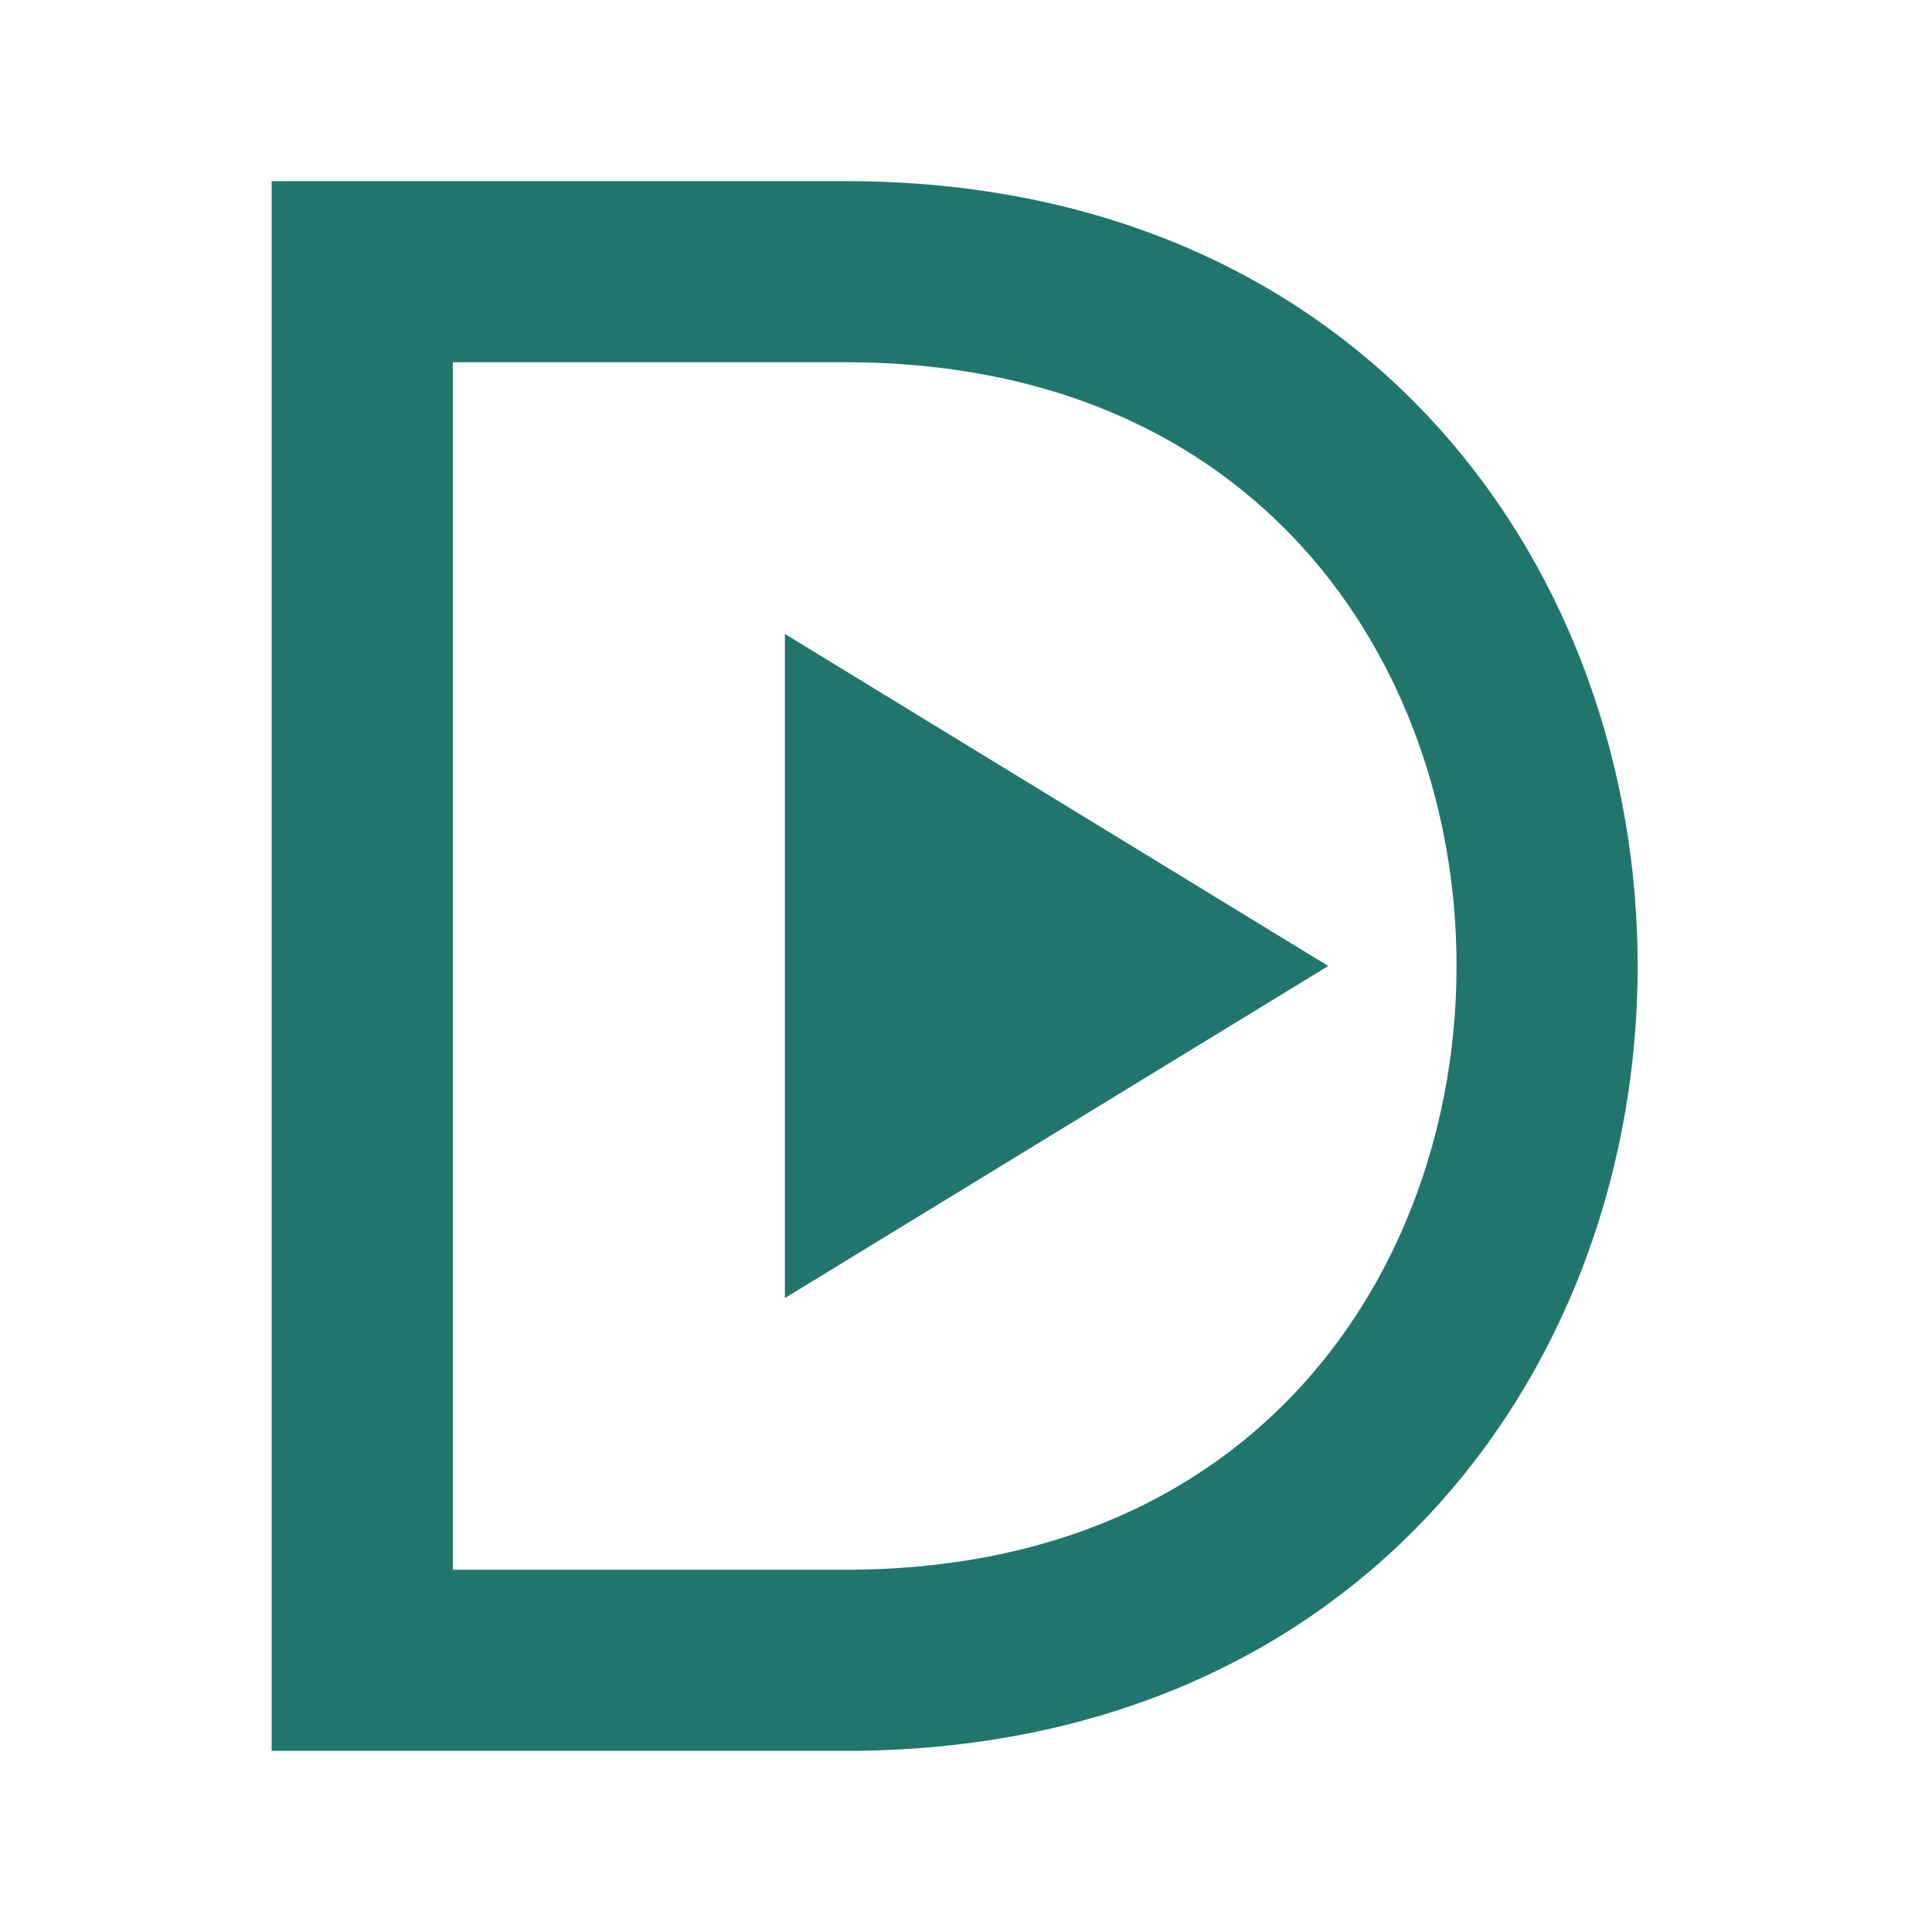
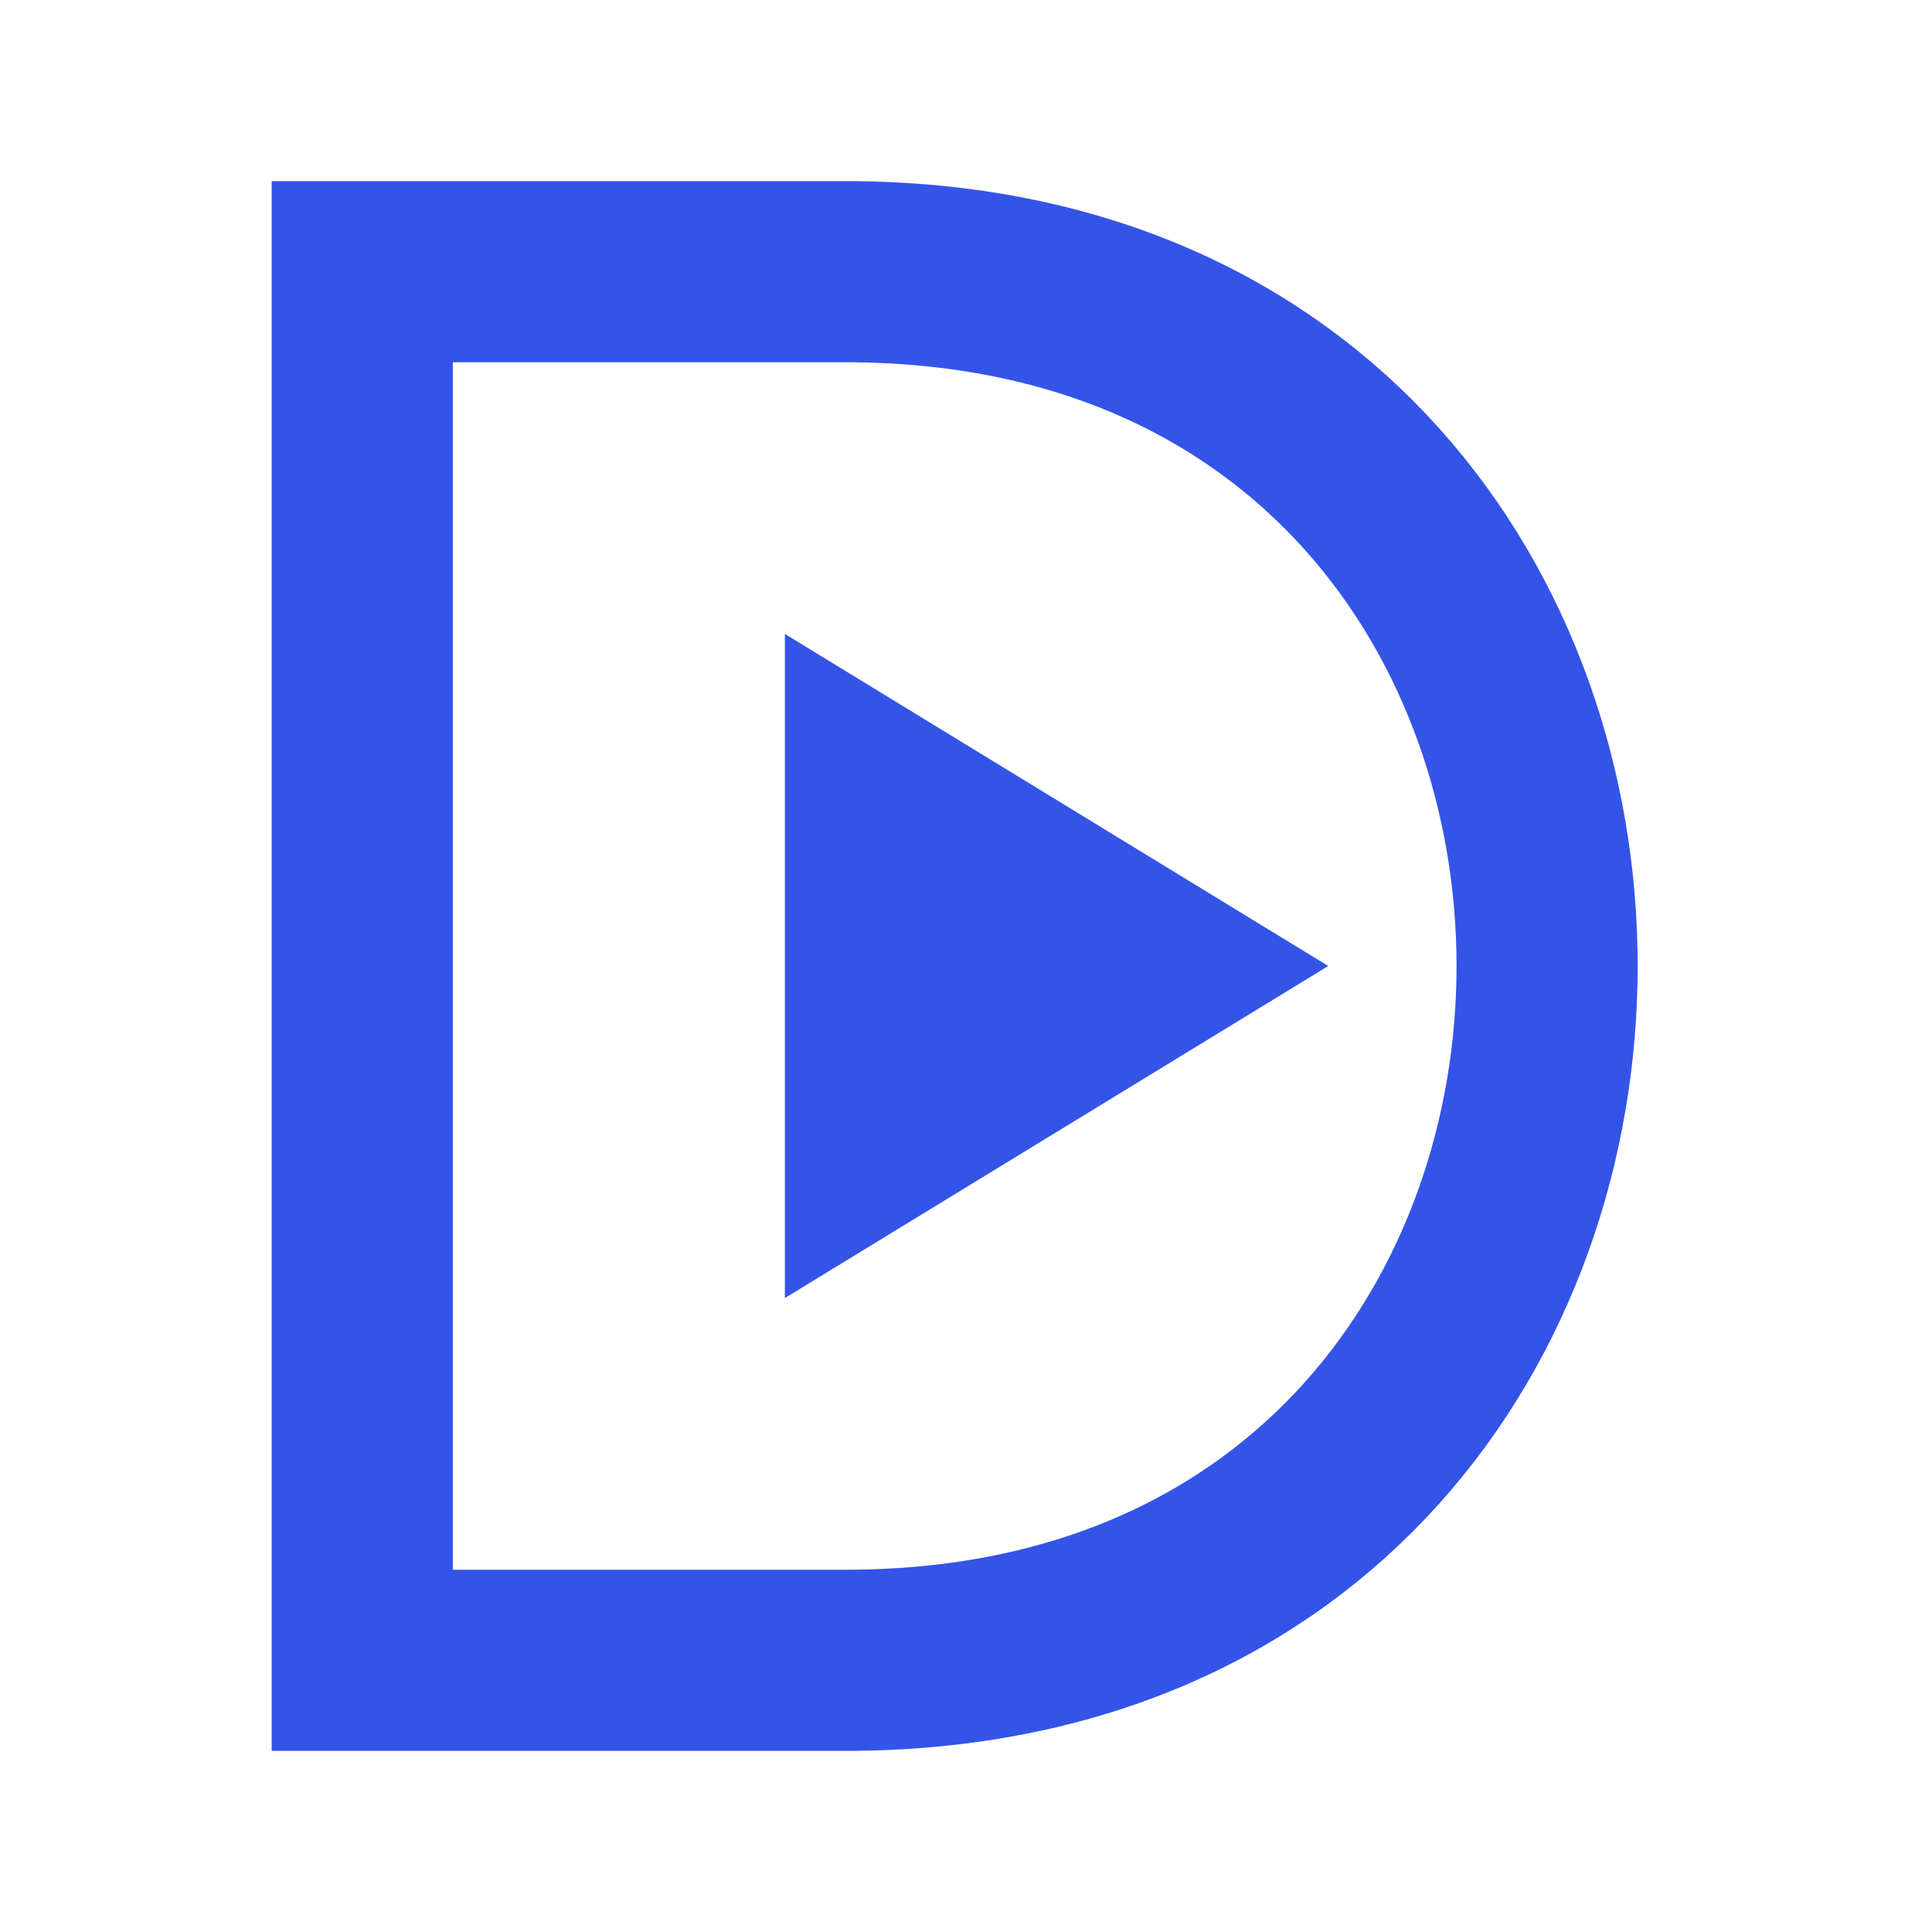
<svg xmlns="http://www.w3.org/2000/svg" viewBox="0 0 64 64">
-   <path d="M12 9h16c31 0 31 46 0 46H12z" fill="none" stroke="#20766d" stroke-width="6" />
-   <path d="m26 21 18 11-18 11z" fill="#20766d" />
+   <path d="M12 9h16c31 0 31 46 0 46H12z" fill="none" stroke="#3454e8" stroke-width="6" />
+   <path d="m26 21 18 11-18 11z" fill="#3454e8" />
</svg>
